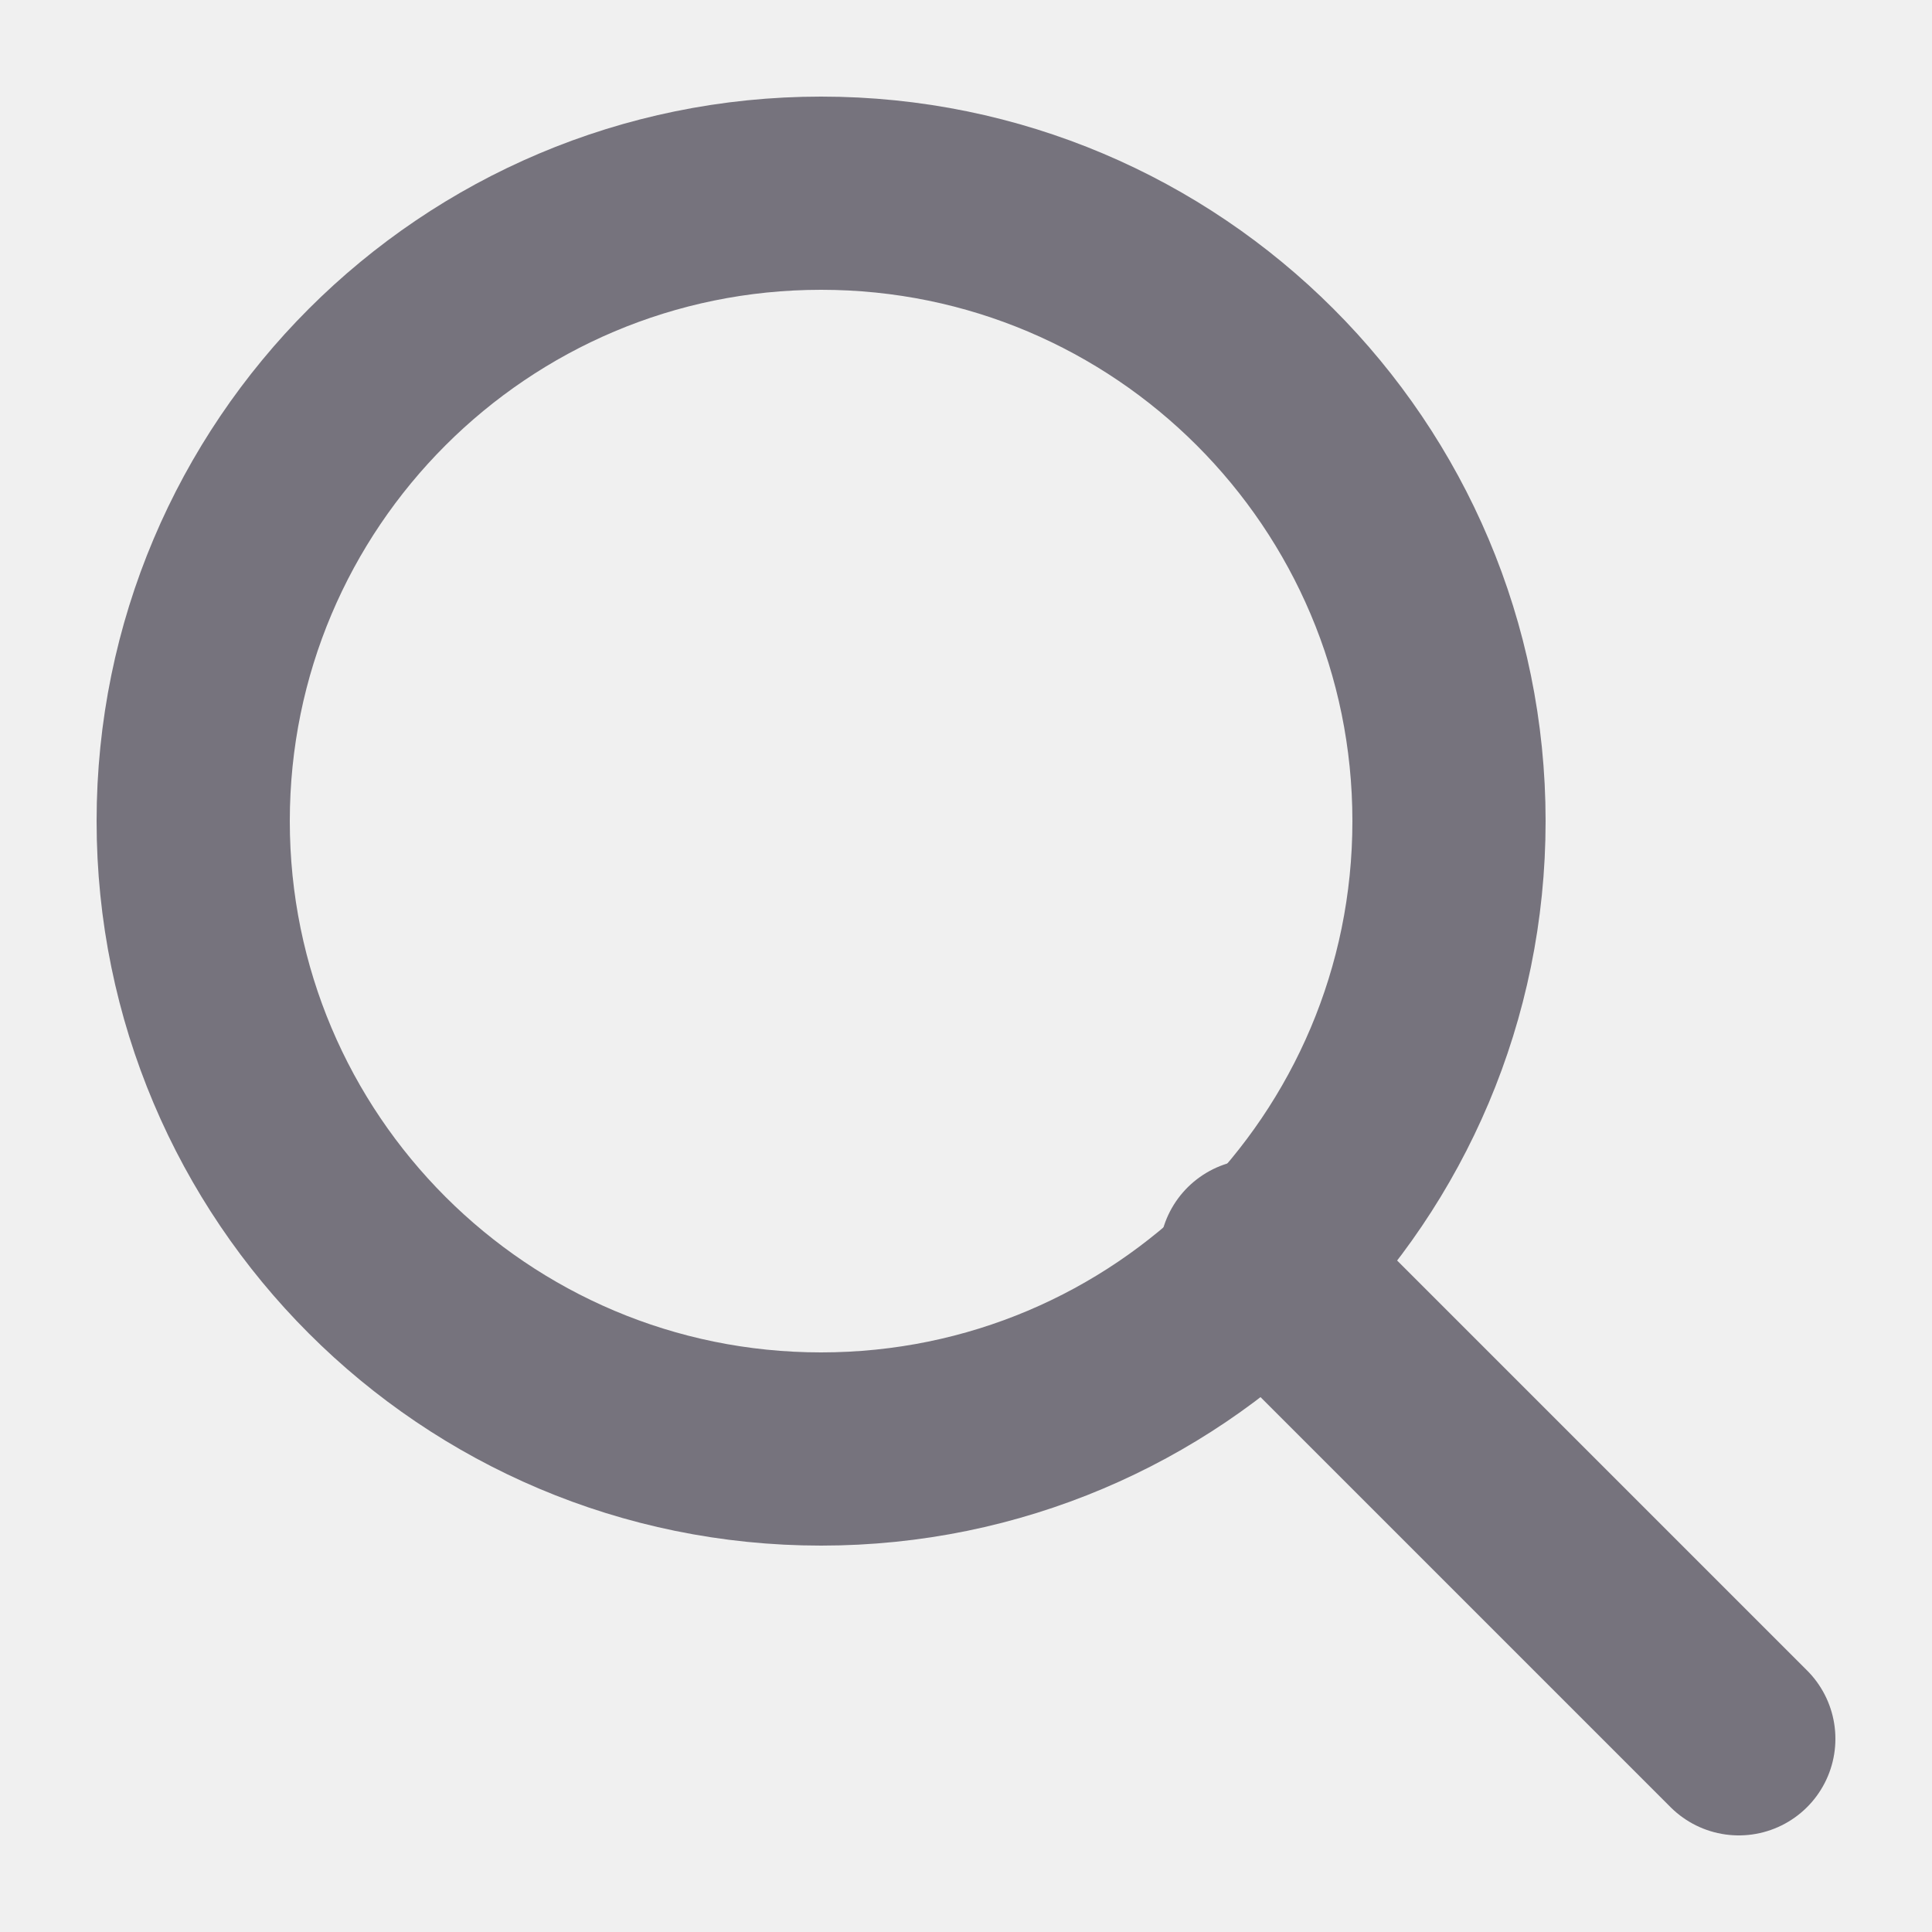
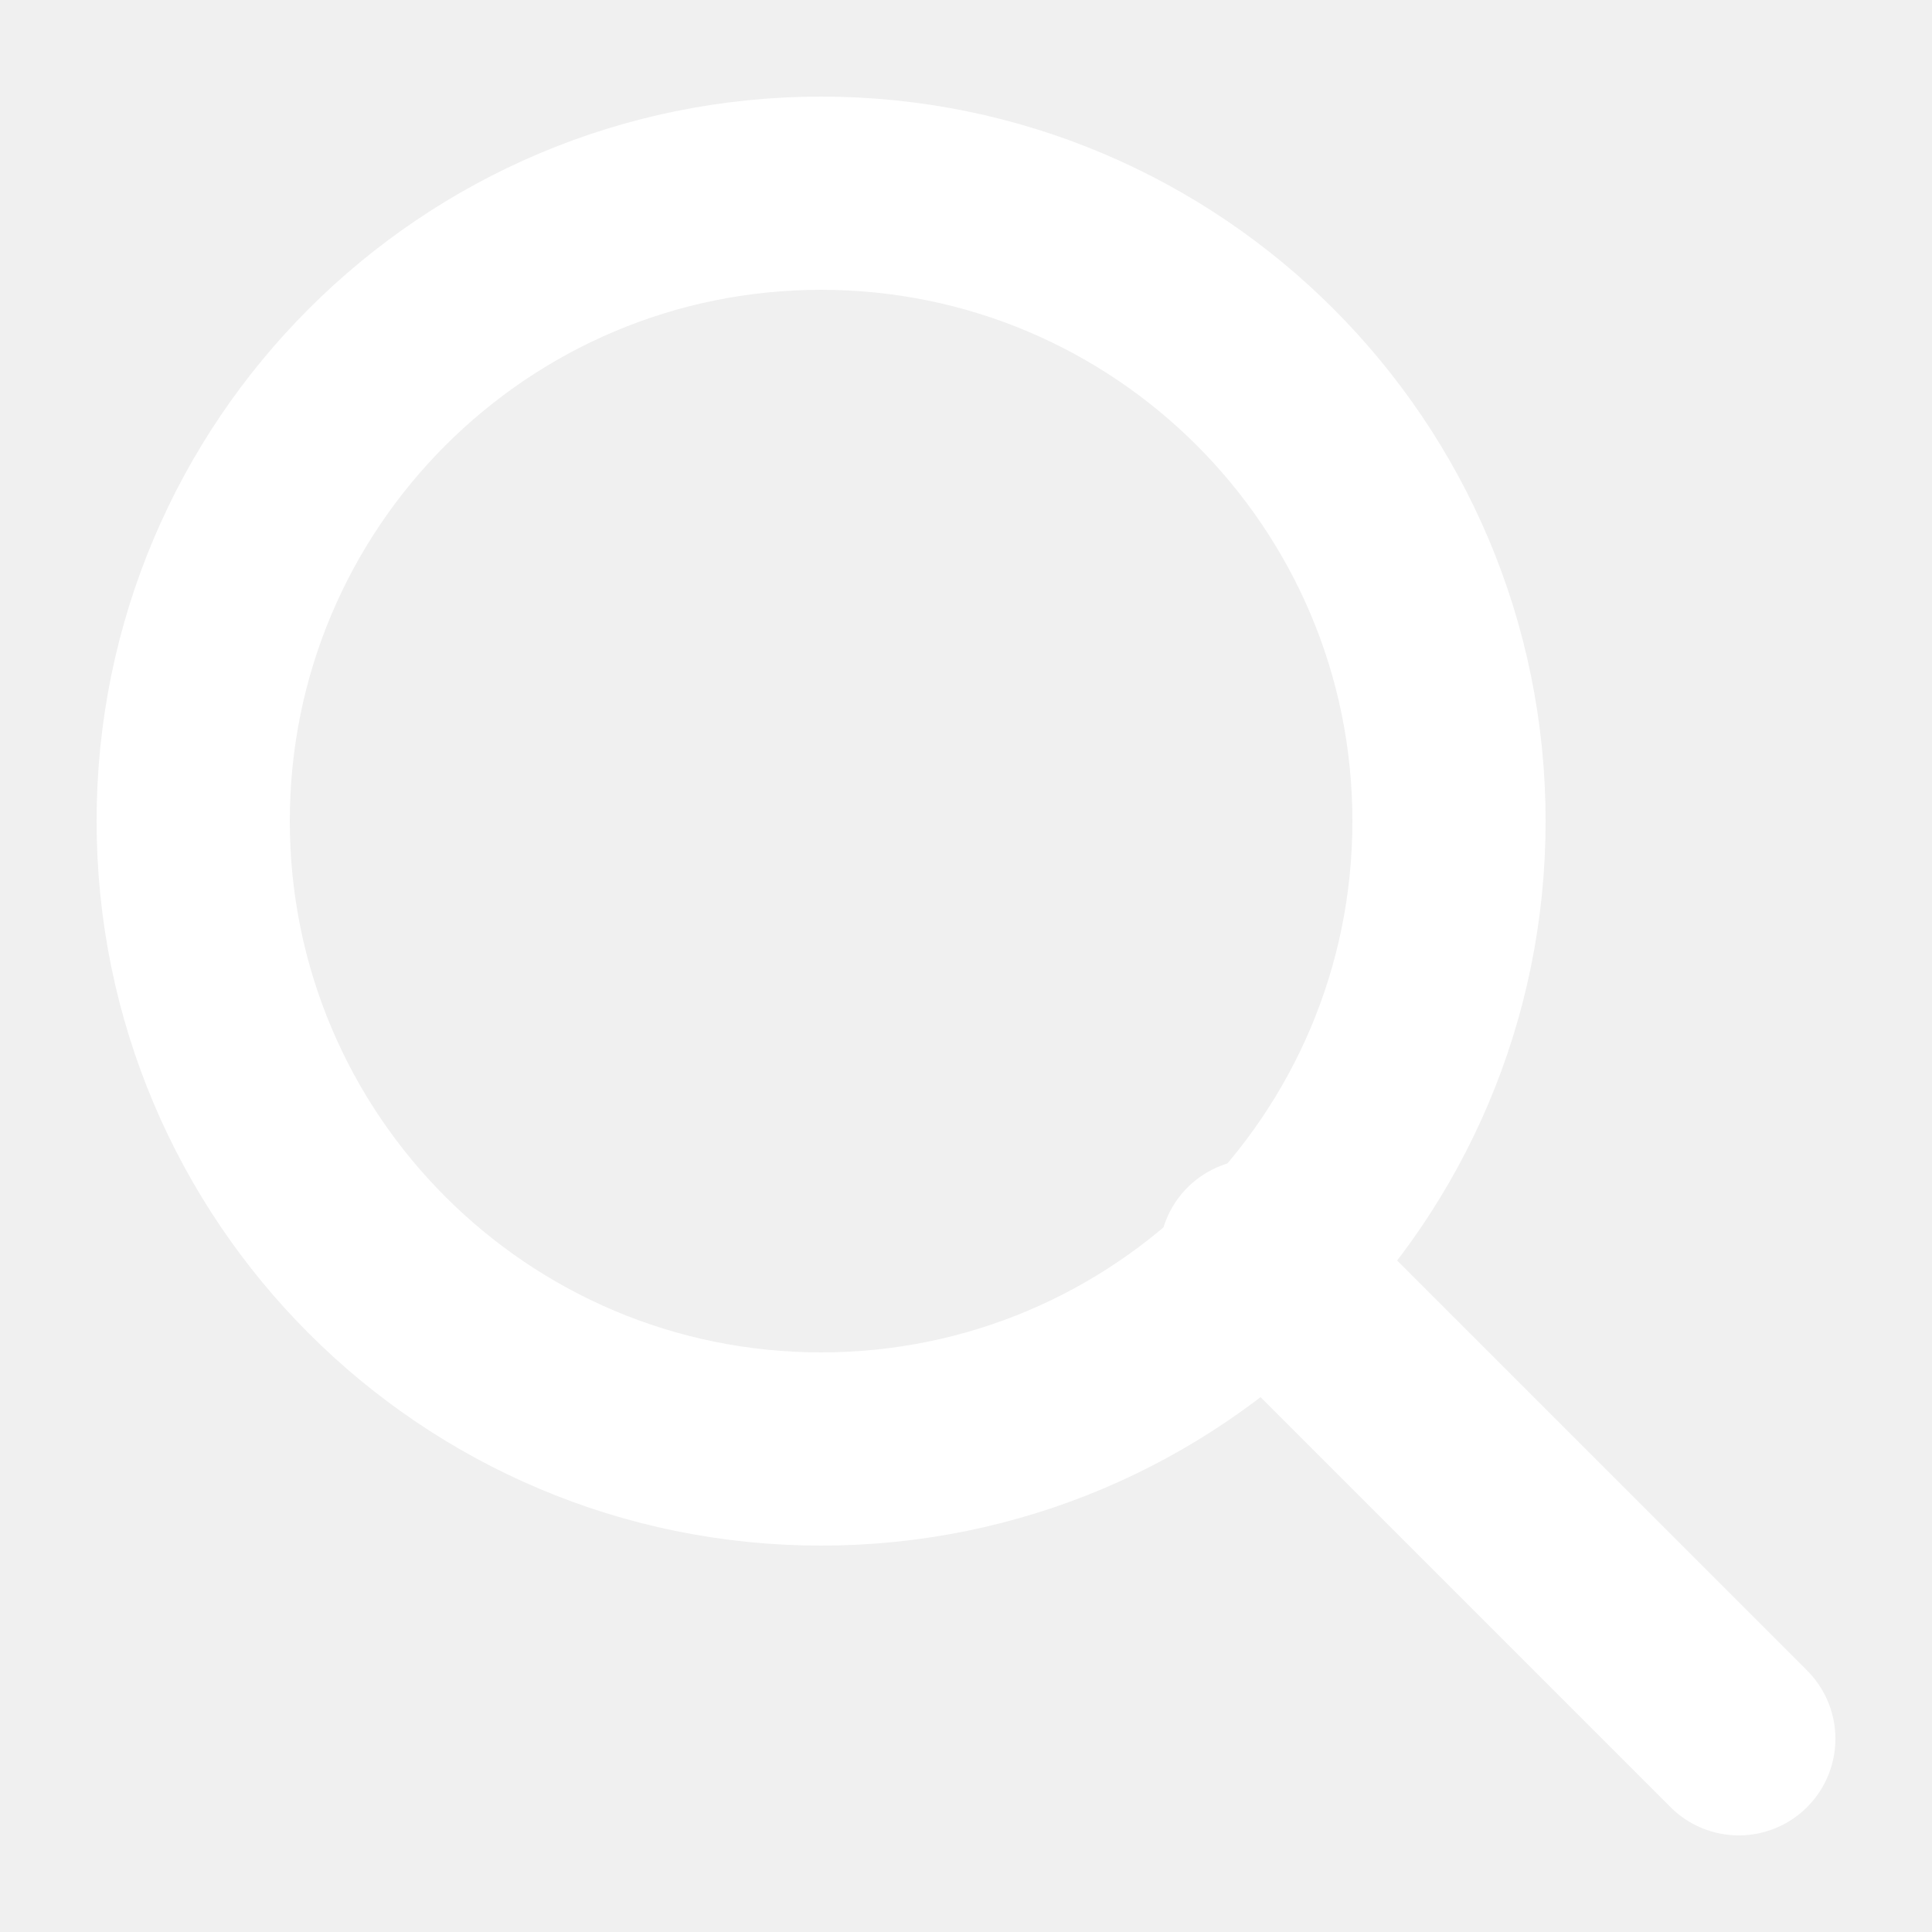
<svg xmlns="http://www.w3.org/2000/svg" width="20" height="20" viewBox="0 0 20 20" fill="none">
-   <path d="M8.5 15C12.09 15 15 12.09 15 8.5C15 4.91 12.09 2 8.5 2C4.91 2 2 4.91 2 8.5C2 12.09 4.91 15 8.5 15Z" stroke="#76737D" stroke-width="2" stroke-linecap="round" stroke-linejoin="round" />
-   <path d="M18 18L13 13" stroke="#76737D" stroke-width="2" stroke-linecap="round" stroke-linejoin="round" />
+   <path d="M8.5 15C12.09 15 15 12.09 15 8.5C15 4.91 12.09 2 8.5 2C4.91 2 2 4.91 2 8.5C2 12.09 4.91 15 8.5 15Z" stroke="#ffffff" stroke-width="2" stroke-linecap="round" stroke-linejoin="round" />
+   <path d="M18 18L13 13" stroke="#ffffff" stroke-width="2" stroke-linecap="round" stroke-linejoin="round" />
</svg>
